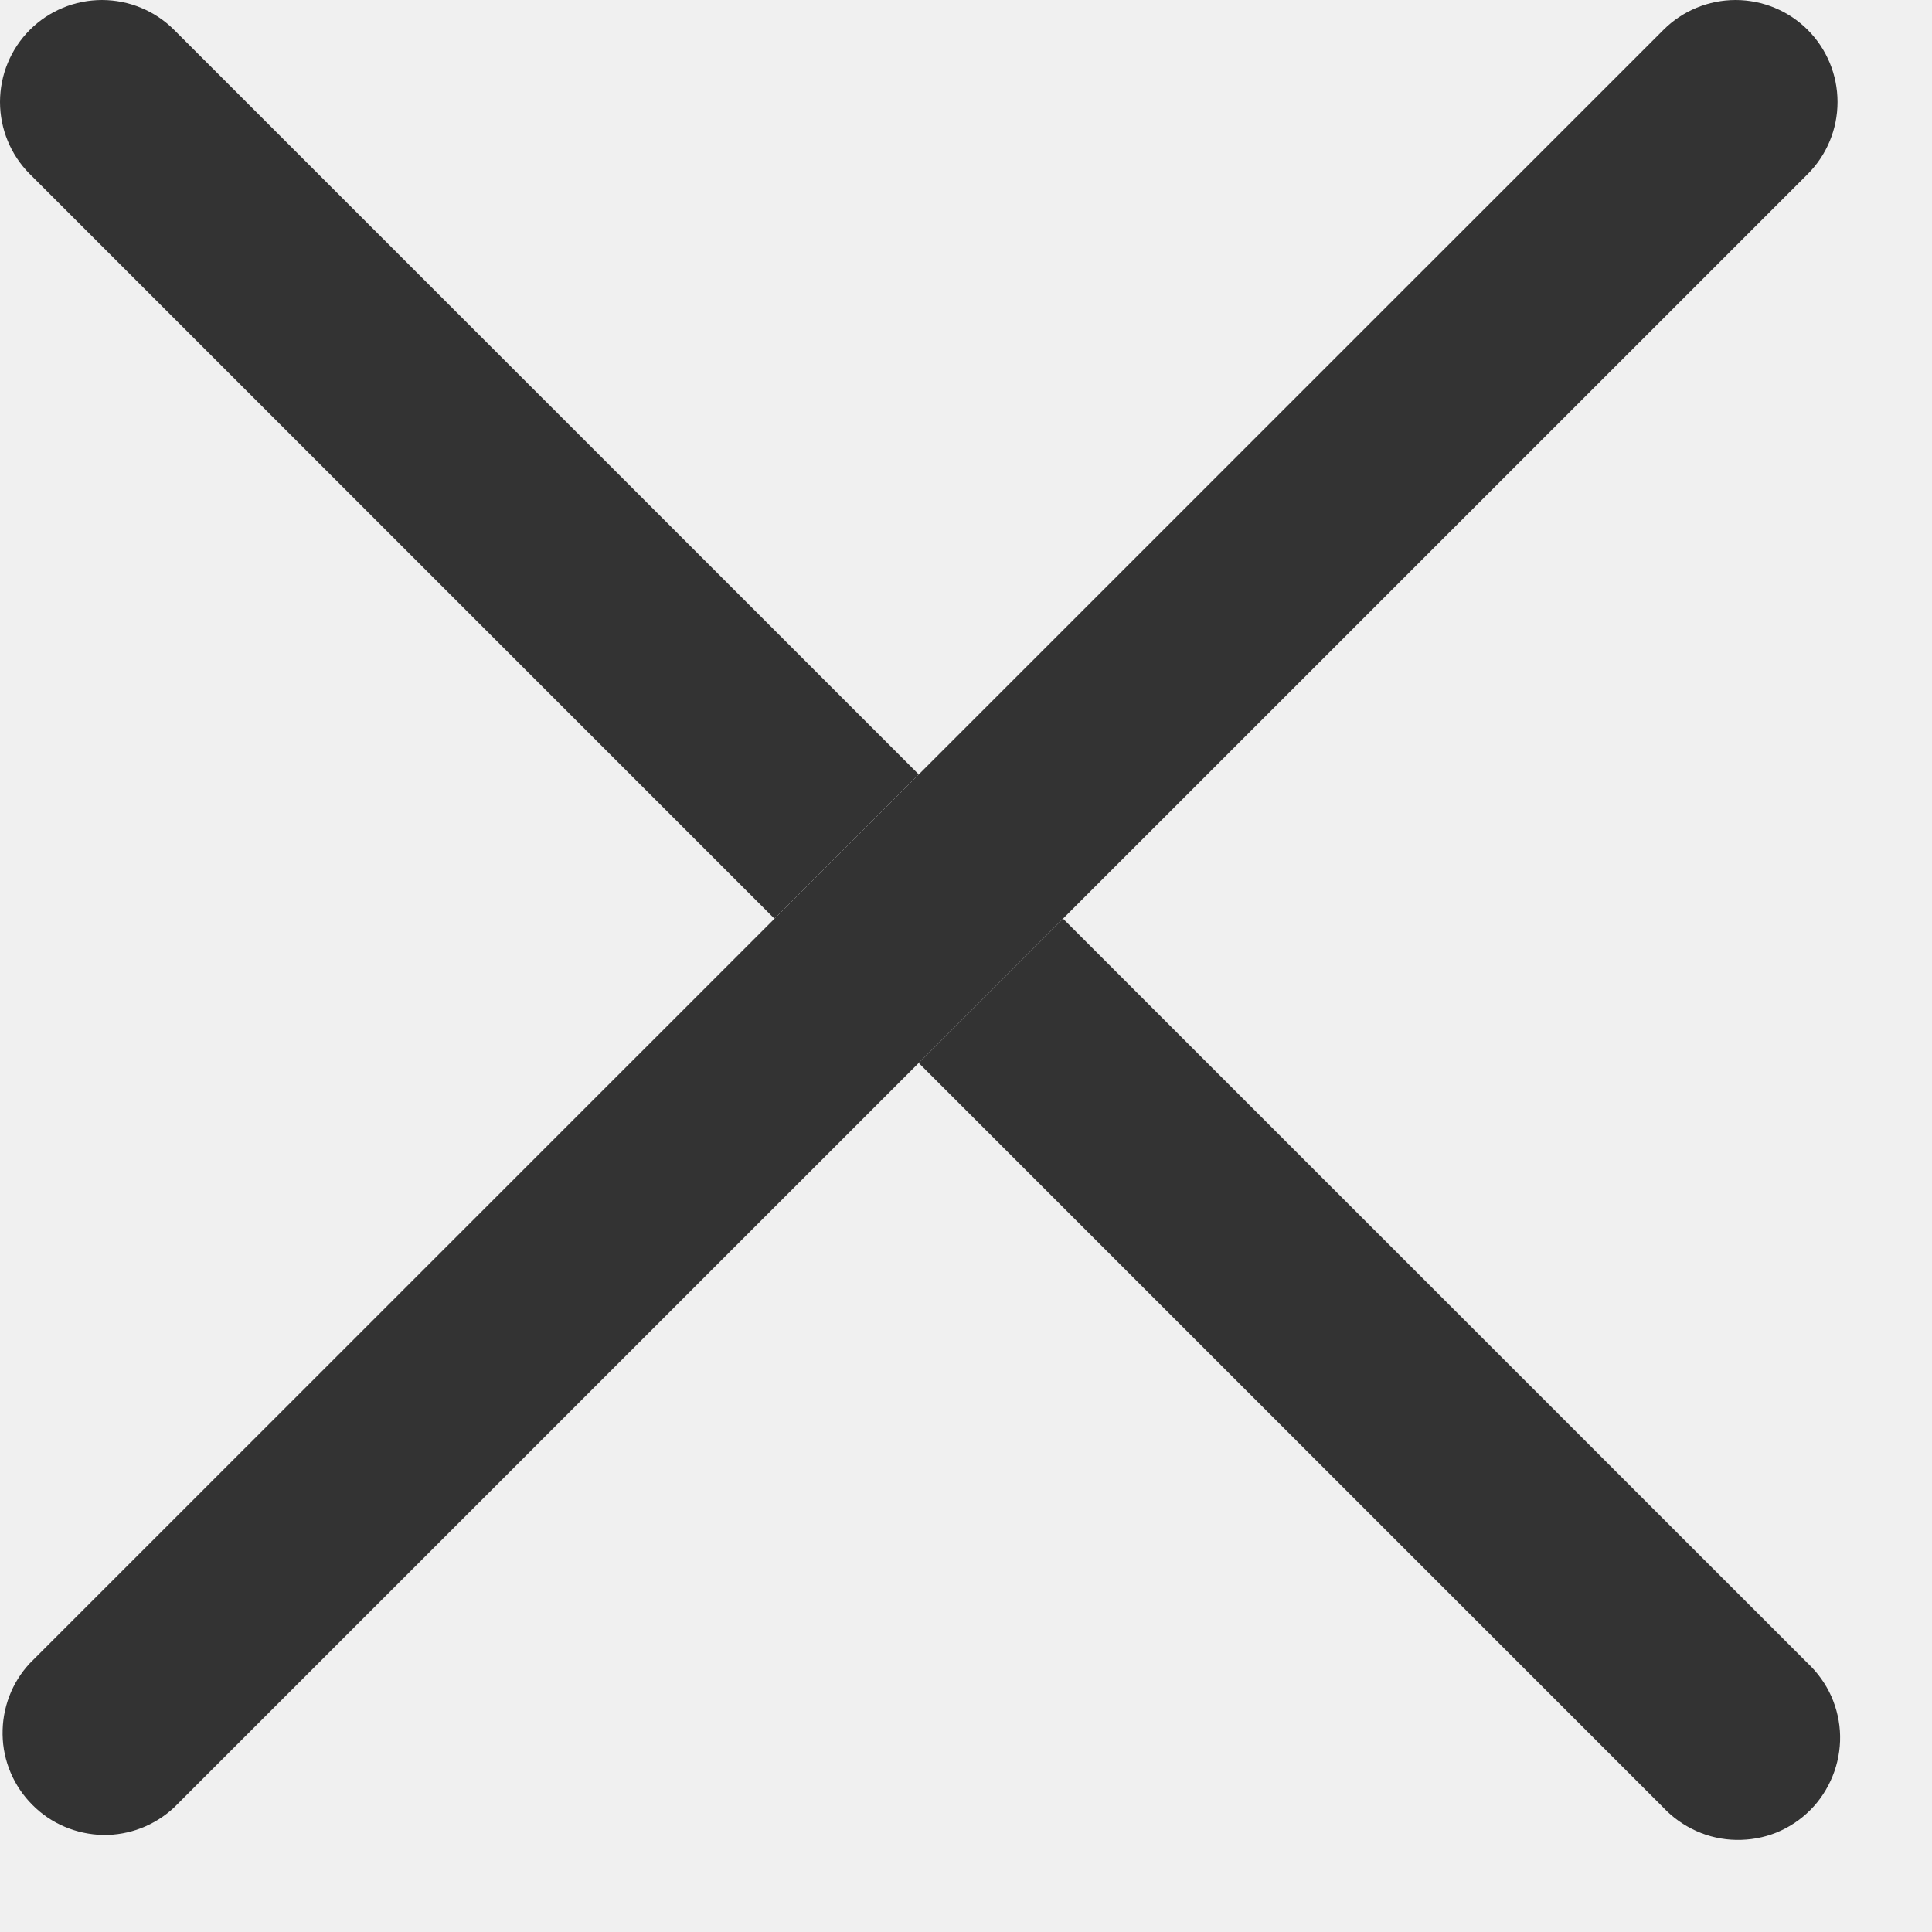
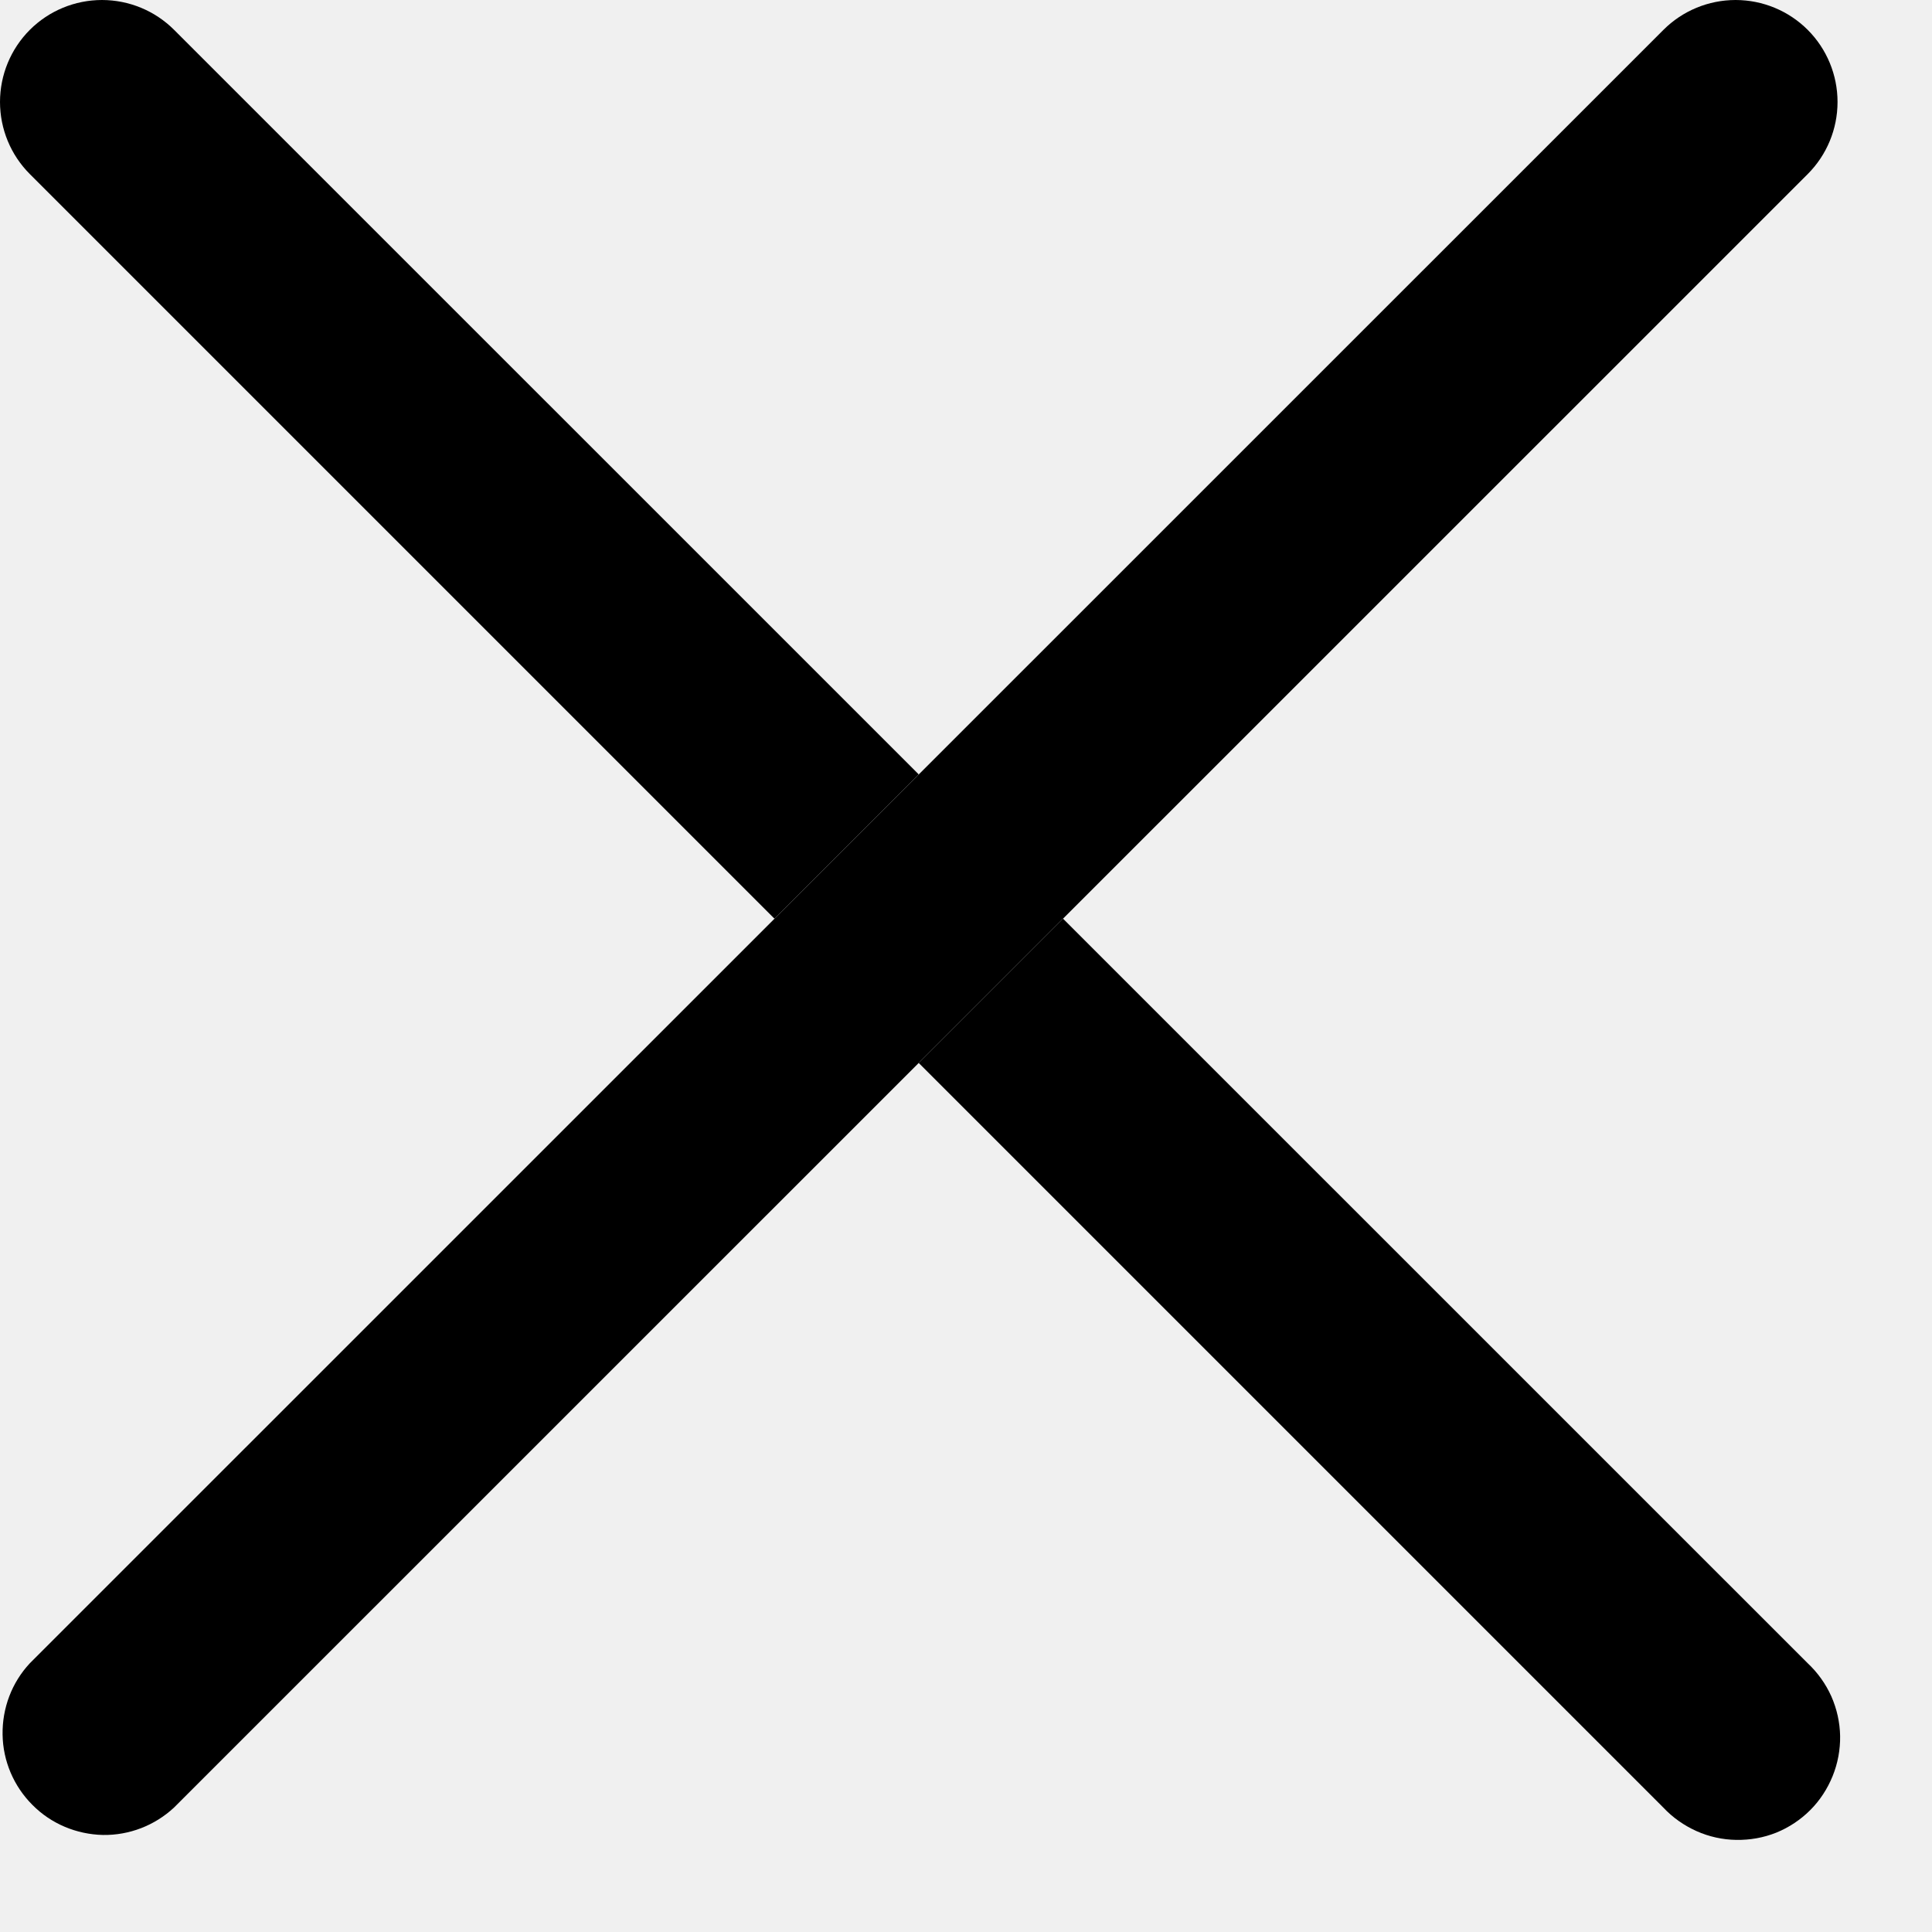
<svg xmlns="http://www.w3.org/2000/svg" width="9" height="9" viewBox="0 0 9 9" fill="none">
  <mask id="path-1-inside-1_461_10005" fill="white">
    <path fill-rule="evenodd" clip-rule="evenodd" d="M0.139 0.139C0.228 0.05 0.349 0 0.475 0C0.601 0 0.722 0.05 0.811 0.139L8.421 7.748C8.467 7.791 8.505 7.844 8.531 7.902C8.557 7.961 8.571 8.024 8.572 8.087C8.573 8.151 8.561 8.215 8.537 8.274C8.513 8.333 8.478 8.387 8.433 8.432C8.388 8.477 8.334 8.513 8.275 8.537C8.215 8.561 8.152 8.572 8.088 8.571C8.024 8.57 7.961 8.556 7.903 8.53C7.845 8.504 7.792 8.467 7.748 8.42L0.139 0.811C0.05 0.722 0 0.601 0 0.475C0 0.349 0.05 0.228 0.139 0.139Z" />
  </mask>
  <path fill-rule="evenodd" clip-rule="evenodd" d="M0.139 0.139C0.228 0.05 0.349 0 0.475 0C0.601 0 0.722 0.05 0.811 0.139L8.421 7.748C8.467 7.791 8.505 7.844 8.531 7.902C8.557 7.961 8.571 8.024 8.572 8.087C8.573 8.151 8.561 8.215 8.537 8.274C8.513 8.333 8.478 8.387 8.433 8.432C8.388 8.477 8.334 8.513 8.275 8.537C8.215 8.561 8.152 8.572 8.088 8.571C8.024 8.57 7.961 8.556 7.903 8.53C7.845 8.504 7.792 8.467 7.748 8.42L0.139 0.811C0.05 0.722 0 0.601 0 0.475C0 0.349 0.05 0.228 0.139 0.139Z" fill="white" />
-   <path d="M0.139 0.139L-0.568 -0.568L-0.568 -0.568L0.139 0.139ZM0.811 0.139L1.518 -0.568L1.518 -0.568L0.811 0.139ZM8.421 7.748L7.714 8.455L7.726 8.468L7.739 8.48L8.421 7.748ZM7.748 8.42L8.48 7.738L8.468 7.725L8.456 7.713L7.748 8.42ZM0.139 0.811L-0.568 1.518L-0.568 1.518L0.139 0.811ZM0.139 0.139L0.846 0.847C0.747 0.945 0.614 1 0.475 1V0V-1C0.084 -1 -0.291 -0.845 -0.568 -0.568L0.139 0.139ZM0.475 0V1C0.336 1 0.203 0.945 0.105 0.847L0.811 0.139L1.518 -0.568C1.241 -0.845 0.866 -1 0.475 -1V0ZM0.811 0.139L0.104 0.846L7.714 8.455L8.421 7.748L9.128 7.041L1.518 -0.568L0.811 0.139ZM8.421 7.748L7.739 8.48C7.687 8.432 7.646 8.374 7.617 8.309L8.531 7.902L9.444 7.495C9.364 7.314 9.247 7.151 9.102 7.016L8.421 7.748ZM8.531 7.902L7.617 8.309C7.589 8.245 7.573 8.176 7.572 8.105L8.572 8.087L9.572 8.07C9.568 7.872 9.525 7.676 9.444 7.495L8.531 7.902ZM8.572 8.087L7.572 8.105C7.571 8.035 7.584 7.965 7.61 7.899L8.537 8.274L9.465 8.649C9.539 8.465 9.575 8.268 9.572 8.07L8.572 8.087ZM8.537 8.274L7.61 7.899C7.637 7.834 7.676 7.775 7.726 7.725L8.433 8.432L9.14 9.139C9.28 8.999 9.39 8.832 9.465 8.649L8.537 8.274ZM8.433 8.432L7.726 7.725C7.775 7.675 7.835 7.636 7.9 7.61L8.275 8.537L8.649 9.464C8.833 9.39 9 9.279 9.14 9.139L8.433 8.432ZM8.275 8.537L7.9 7.61C7.965 7.583 8.035 7.57 8.106 7.572L8.088 8.571L8.07 9.571C8.269 9.575 8.465 9.538 8.649 9.464L8.275 8.537ZM8.088 8.571L8.106 7.572C8.176 7.573 8.246 7.588 8.31 7.617L7.903 8.53L7.496 9.444C7.677 9.524 7.872 9.568 8.07 9.571L8.088 8.571ZM7.903 8.53L8.31 7.617C8.374 7.645 8.432 7.687 8.48 7.738L7.748 8.42L7.017 9.102C7.152 9.247 7.315 9.363 7.496 9.444L7.903 8.53ZM7.748 8.42L8.456 7.713L0.846 0.104L0.139 0.811L-0.568 1.518L7.041 9.127L7.748 8.42ZM0.139 0.811L0.847 0.105C0.945 0.203 1 0.336 1 0.475H0H-1C-1 0.866 -0.845 1.241 -0.568 1.518L0.139 0.811ZM0 0.475H1C1 0.614 0.945 0.747 0.847 0.846L0.139 0.139L-0.568 -0.568C-0.845 -0.291 -1 0.084 -1 0.475H0Z" fill="#333333" mask="url(#path-1-inside-1_461_10005)" />
+   <path d="M0.139 0.139L-0.568 -0.568L-0.568 -0.568L0.139 0.139ZM0.811 0.139L1.518 -0.568L1.518 -0.568L0.811 0.139ZM8.421 7.748L7.714 8.455L7.726 8.468L7.739 8.48L8.421 7.748ZM7.748 8.42L8.48 7.738L8.468 7.725L8.456 7.713L7.748 8.42ZM0.139 0.811L-0.568 1.518L-0.568 1.518L0.139 0.811ZM0.139 0.139L0.846 0.847C0.747 0.945 0.614 1 0.475 1V0V-1C0.084 -1 -0.291 -0.845 -0.568 -0.568L0.139 0.139ZM0.475 0V1C0.336 1 0.203 0.945 0.105 0.847L0.811 0.139L1.518 -0.568C1.241 -0.845 0.866 -1 0.475 -1V0ZM0.811 0.139L0.104 0.846L7.714 8.455L8.421 7.748L9.128 7.041L1.518 -0.568L0.811 0.139ZM8.421 7.748L7.739 8.48C7.687 8.432 7.646 8.374 7.617 8.309L8.531 7.902L9.444 7.495C9.364 7.314 9.247 7.151 9.102 7.016L8.421 7.748ZM8.531 7.902L7.617 8.309C7.589 8.245 7.573 8.176 7.572 8.105L8.572 8.087L9.572 8.07C9.568 7.872 9.525 7.676 9.444 7.495L8.531 7.902ZM8.572 8.087L7.572 8.105C7.571 8.035 7.584 7.965 7.61 7.899L8.537 8.274L9.465 8.649C9.539 8.465 9.575 8.268 9.572 8.07L8.572 8.087ZM8.537 8.274L7.61 7.899C7.637 7.834 7.676 7.775 7.726 7.725L8.433 8.432L9.14 9.139C9.28 8.999 9.39 8.832 9.465 8.649L8.537 8.274ZM8.433 8.432L7.726 7.725C7.775 7.675 7.835 7.636 7.9 7.61L8.275 8.537L8.649 9.464C8.833 9.39 9 9.279 9.14 9.139L8.433 8.432ZM8.275 8.537L7.9 7.61C7.965 7.583 8.035 7.57 8.106 7.572L8.088 8.571L8.07 9.571C8.269 9.575 8.465 9.538 8.649 9.464L8.275 8.537ZM8.088 8.571L8.106 7.572C8.176 7.573 8.246 7.588 8.31 7.617L7.903 8.53L7.496 9.444C7.677 9.524 7.872 9.568 8.07 9.571L8.088 8.571ZM7.903 8.53L8.31 7.617C8.374 7.645 8.432 7.687 8.48 7.738L7.748 8.42L7.017 9.102C7.152 9.247 7.315 9.363 7.496 9.444L7.903 8.53ZM7.748 8.42L8.456 7.713L0.846 0.104L0.139 0.811L-0.568 1.518L7.041 9.127L7.748 8.42ZM0.139 0.811L0.847 0.105C0.945 0.203 1 0.336 1 0.475H0H-1C-1 0.866 -0.845 1.241 -0.568 1.518L0.139 0.811ZM0 0.475H1C1 0.614 0.945 0.747 0.847 0.846L0.139 0.139L-0.568 -0.568C-0.845 -0.291 -1 0.084 -1 0.475H0Z" fill="currentColor" mask="url(#path-1-inside-1_461_10005)" />
  <mask id="path-3-inside-2_461_10005" fill="white">
    <path fill-rule="evenodd" clip-rule="evenodd" d="M8.421 0.139C8.51 0.228 8.56 0.349 8.56 0.475C8.56 0.601 8.51 0.722 8.421 0.811L0.811 8.42C0.721 8.504 0.602 8.55 0.479 8.548C0.356 8.545 0.238 8.496 0.151 8.408C0.064 8.321 0.014 8.204 0.012 8.081C0.01 7.957 0.055 7.838 0.139 7.748L7.749 0.139C7.838 0.05 7.959 0 8.085 0C8.211 0 8.332 0.05 8.421 0.139Z" />
  </mask>
  <path fill-rule="evenodd" clip-rule="evenodd" d="M8.421 0.139C8.51 0.228 8.56 0.349 8.56 0.475C8.56 0.601 8.51 0.722 8.421 0.811L0.811 8.42C0.721 8.504 0.602 8.55 0.479 8.548C0.356 8.545 0.238 8.496 0.151 8.408C0.064 8.321 0.014 8.204 0.012 8.081C0.01 7.957 0.055 7.838 0.139 7.748L7.749 0.139C7.838 0.05 7.959 0 8.085 0C8.211 0 8.332 0.05 8.421 0.139Z" fill="white" />
-   <path d="M8.421 0.139L9.128 -0.568L9.127 -0.568L8.421 0.139ZM8.421 0.811L9.128 1.518L9.128 1.518L8.421 0.811ZM0.811 8.42L1.493 9.152L1.506 9.14L1.519 9.127L0.811 8.42ZM0.012 8.081L-0.988 8.098L0.012 8.081ZM0.139 7.748L-0.568 7.041L-0.58 7.053L-0.592 7.066L0.139 7.748ZM7.749 0.139L7.042 -0.568L7.042 -0.568L7.749 0.139ZM8.421 0.139L7.713 0.846C7.615 0.747 7.56 0.614 7.56 0.475H8.56H9.56C9.56 0.084 9.405 -0.291 9.128 -0.568L8.421 0.139ZM8.56 0.475H7.56C7.56 0.336 7.615 0.203 7.713 0.105L8.421 0.811L9.128 1.518C9.405 1.241 9.56 0.866 9.56 0.475H8.56ZM8.421 0.811L7.714 0.104L0.104 7.713L0.811 8.42L1.519 9.127L9.128 1.518L8.421 0.811ZM0.811 8.42L0.13 7.688C0.229 7.596 0.361 7.545 0.496 7.548L0.479 8.548L0.461 9.547C0.843 9.554 1.213 9.412 1.493 9.152L0.811 8.42ZM0.479 8.548L0.496 7.548C0.632 7.55 0.762 7.605 0.858 7.701L0.151 8.408L-0.556 9.116C-0.286 9.386 0.079 9.541 0.461 9.547L0.479 8.548ZM0.151 8.408L0.858 7.701C0.954 7.797 1.009 7.927 1.012 8.063L0.012 8.081L-0.988 8.098C-0.981 8.48 -0.826 8.845 -0.556 9.116L0.151 8.408ZM0.012 8.081L1.012 8.063C1.014 8.199 0.964 8.33 0.871 8.43L0.139 7.748L-0.592 7.066C-0.853 7.346 -0.995 7.716 -0.988 8.098L0.012 8.081ZM0.139 7.748L0.846 8.455L8.456 0.846L7.749 0.139L7.042 -0.568L-0.568 7.041L0.139 7.748ZM7.749 0.139L8.455 0.847C8.357 0.945 8.224 1 8.085 1V0V-1C7.694 -1 7.319 -0.845 7.042 -0.568L7.749 0.139ZM8.085 0V1C7.946 1 7.813 0.945 7.714 0.847L8.421 0.139L9.127 -0.568C8.851 -0.845 8.476 -1 8.085 -1V0Z" fill="#333333" mask="url(#path-3-inside-2_461_10005)" />
+   <path d="M8.421 0.139L9.128 -0.568L9.127 -0.568L8.421 0.139ZM8.421 0.811L9.128 1.518L9.128 1.518L8.421 0.811ZM0.811 8.42L1.493 9.152L1.506 9.14L1.519 9.127L0.811 8.42ZM0.012 8.081L-0.988 8.098L0.012 8.081ZM0.139 7.748L-0.568 7.041L-0.58 7.053L-0.592 7.066L0.139 7.748ZM7.749 0.139L7.042 -0.568L7.042 -0.568L7.749 0.139ZM8.421 0.139L7.713 0.846C7.615 0.747 7.56 0.614 7.56 0.475H8.56H9.56C9.56 0.084 9.405 -0.291 9.128 -0.568L8.421 0.139ZM8.56 0.475H7.56C7.56 0.336 7.615 0.203 7.713 0.105L8.421 0.811L9.128 1.518C9.405 1.241 9.56 0.866 9.56 0.475H8.56ZM8.421 0.811L7.714 0.104L0.104 7.713L0.811 8.42L1.519 9.127L9.128 1.518L8.421 0.811ZM0.811 8.42L0.13 7.688C0.229 7.596 0.361 7.545 0.496 7.548L0.479 8.548L0.461 9.547C0.843 9.554 1.213 9.412 1.493 9.152L0.811 8.42ZM0.479 8.548L0.496 7.548C0.632 7.55 0.762 7.605 0.858 7.701L0.151 8.408L-0.556 9.116C-0.286 9.386 0.079 9.541 0.461 9.547L0.479 8.548ZM0.151 8.408L0.858 7.701C0.954 7.797 1.009 7.927 1.012 8.063L0.012 8.081L-0.988 8.098C-0.981 8.48 -0.826 8.845 -0.556 9.116L0.151 8.408ZM0.012 8.081L1.012 8.063C1.014 8.199 0.964 8.33 0.871 8.43L0.139 7.748L-0.592 7.066C-0.853 7.346 -0.995 7.716 -0.988 8.098L0.012 8.081ZM0.139 7.748L0.846 8.455L8.456 0.846L7.749 0.139L7.042 -0.568L-0.568 7.041L0.139 7.748ZM7.749 0.139L8.455 0.847C8.357 0.945 8.224 1 8.085 1V0V-1C7.694 -1 7.319 -0.845 7.042 -0.568L7.749 0.139ZM8.085 0V1C7.946 1 7.813 0.945 7.714 0.847L8.421 0.139L9.127 -0.568C8.851 -0.845 8.476 -1 8.085 -1V0Z" fill="currentColor" mask="url(#path-3-inside-2_461_10005)" />
</svg>
